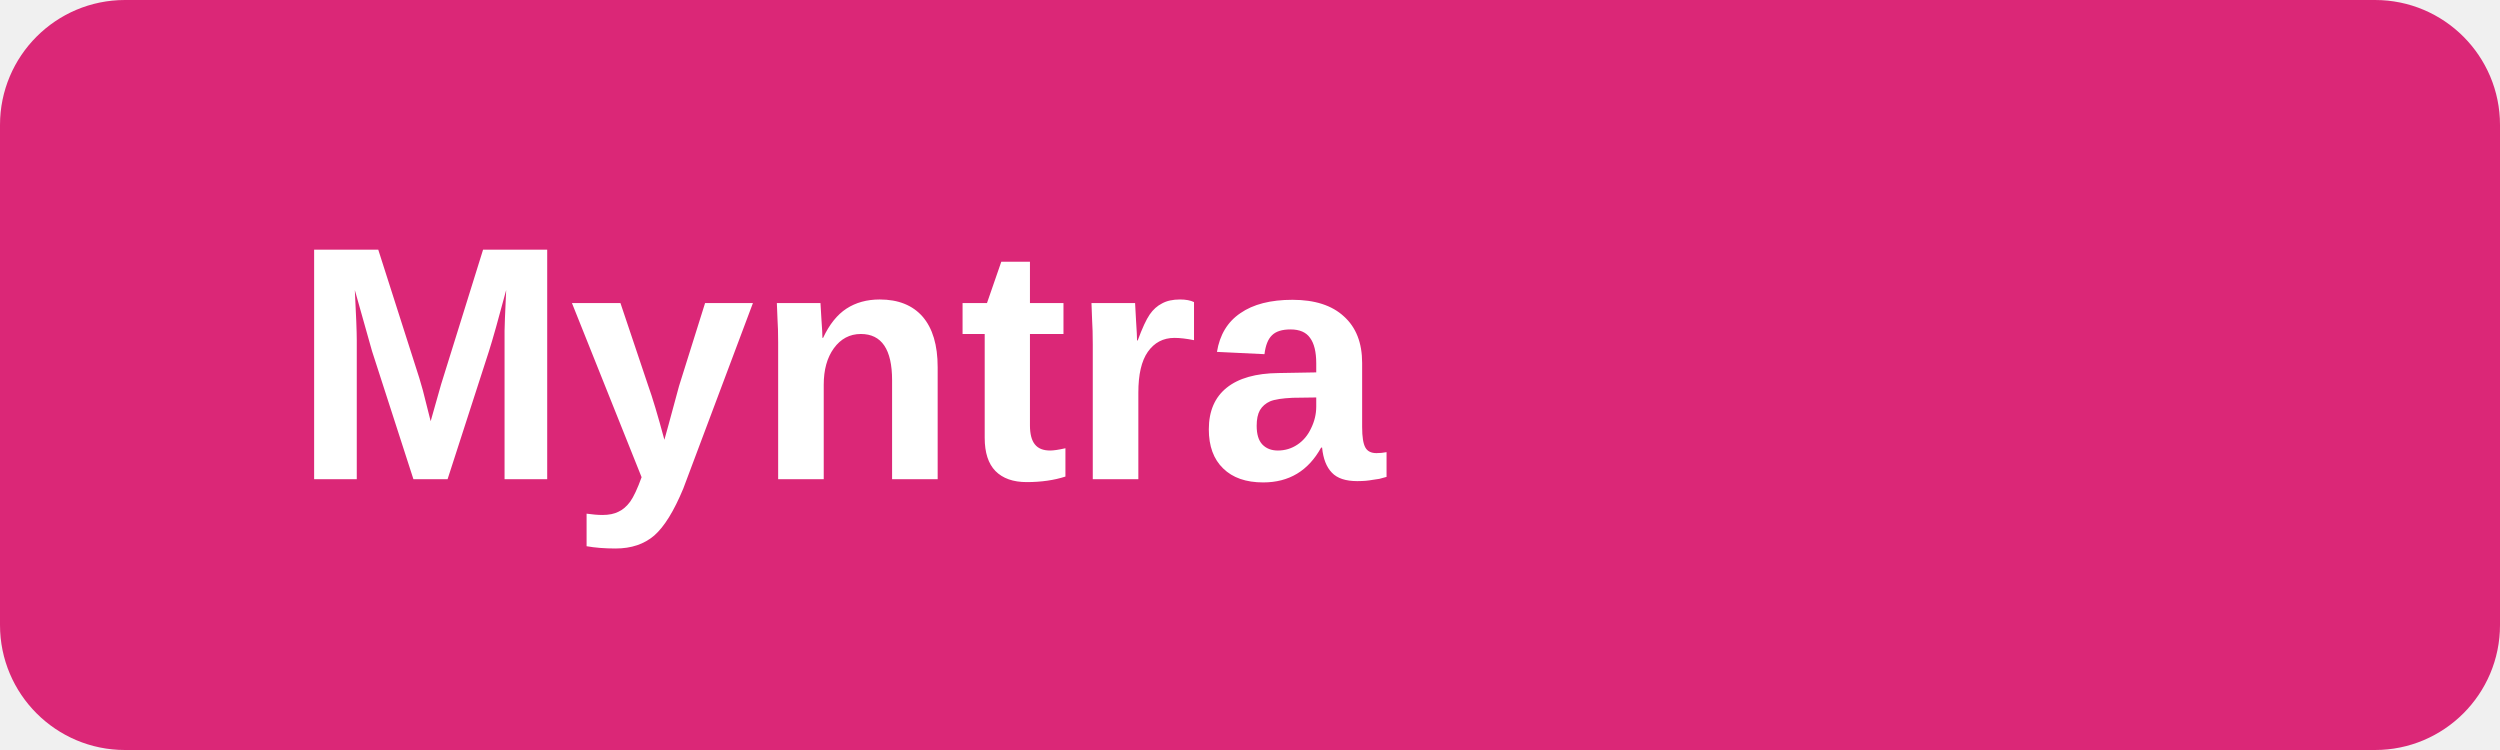
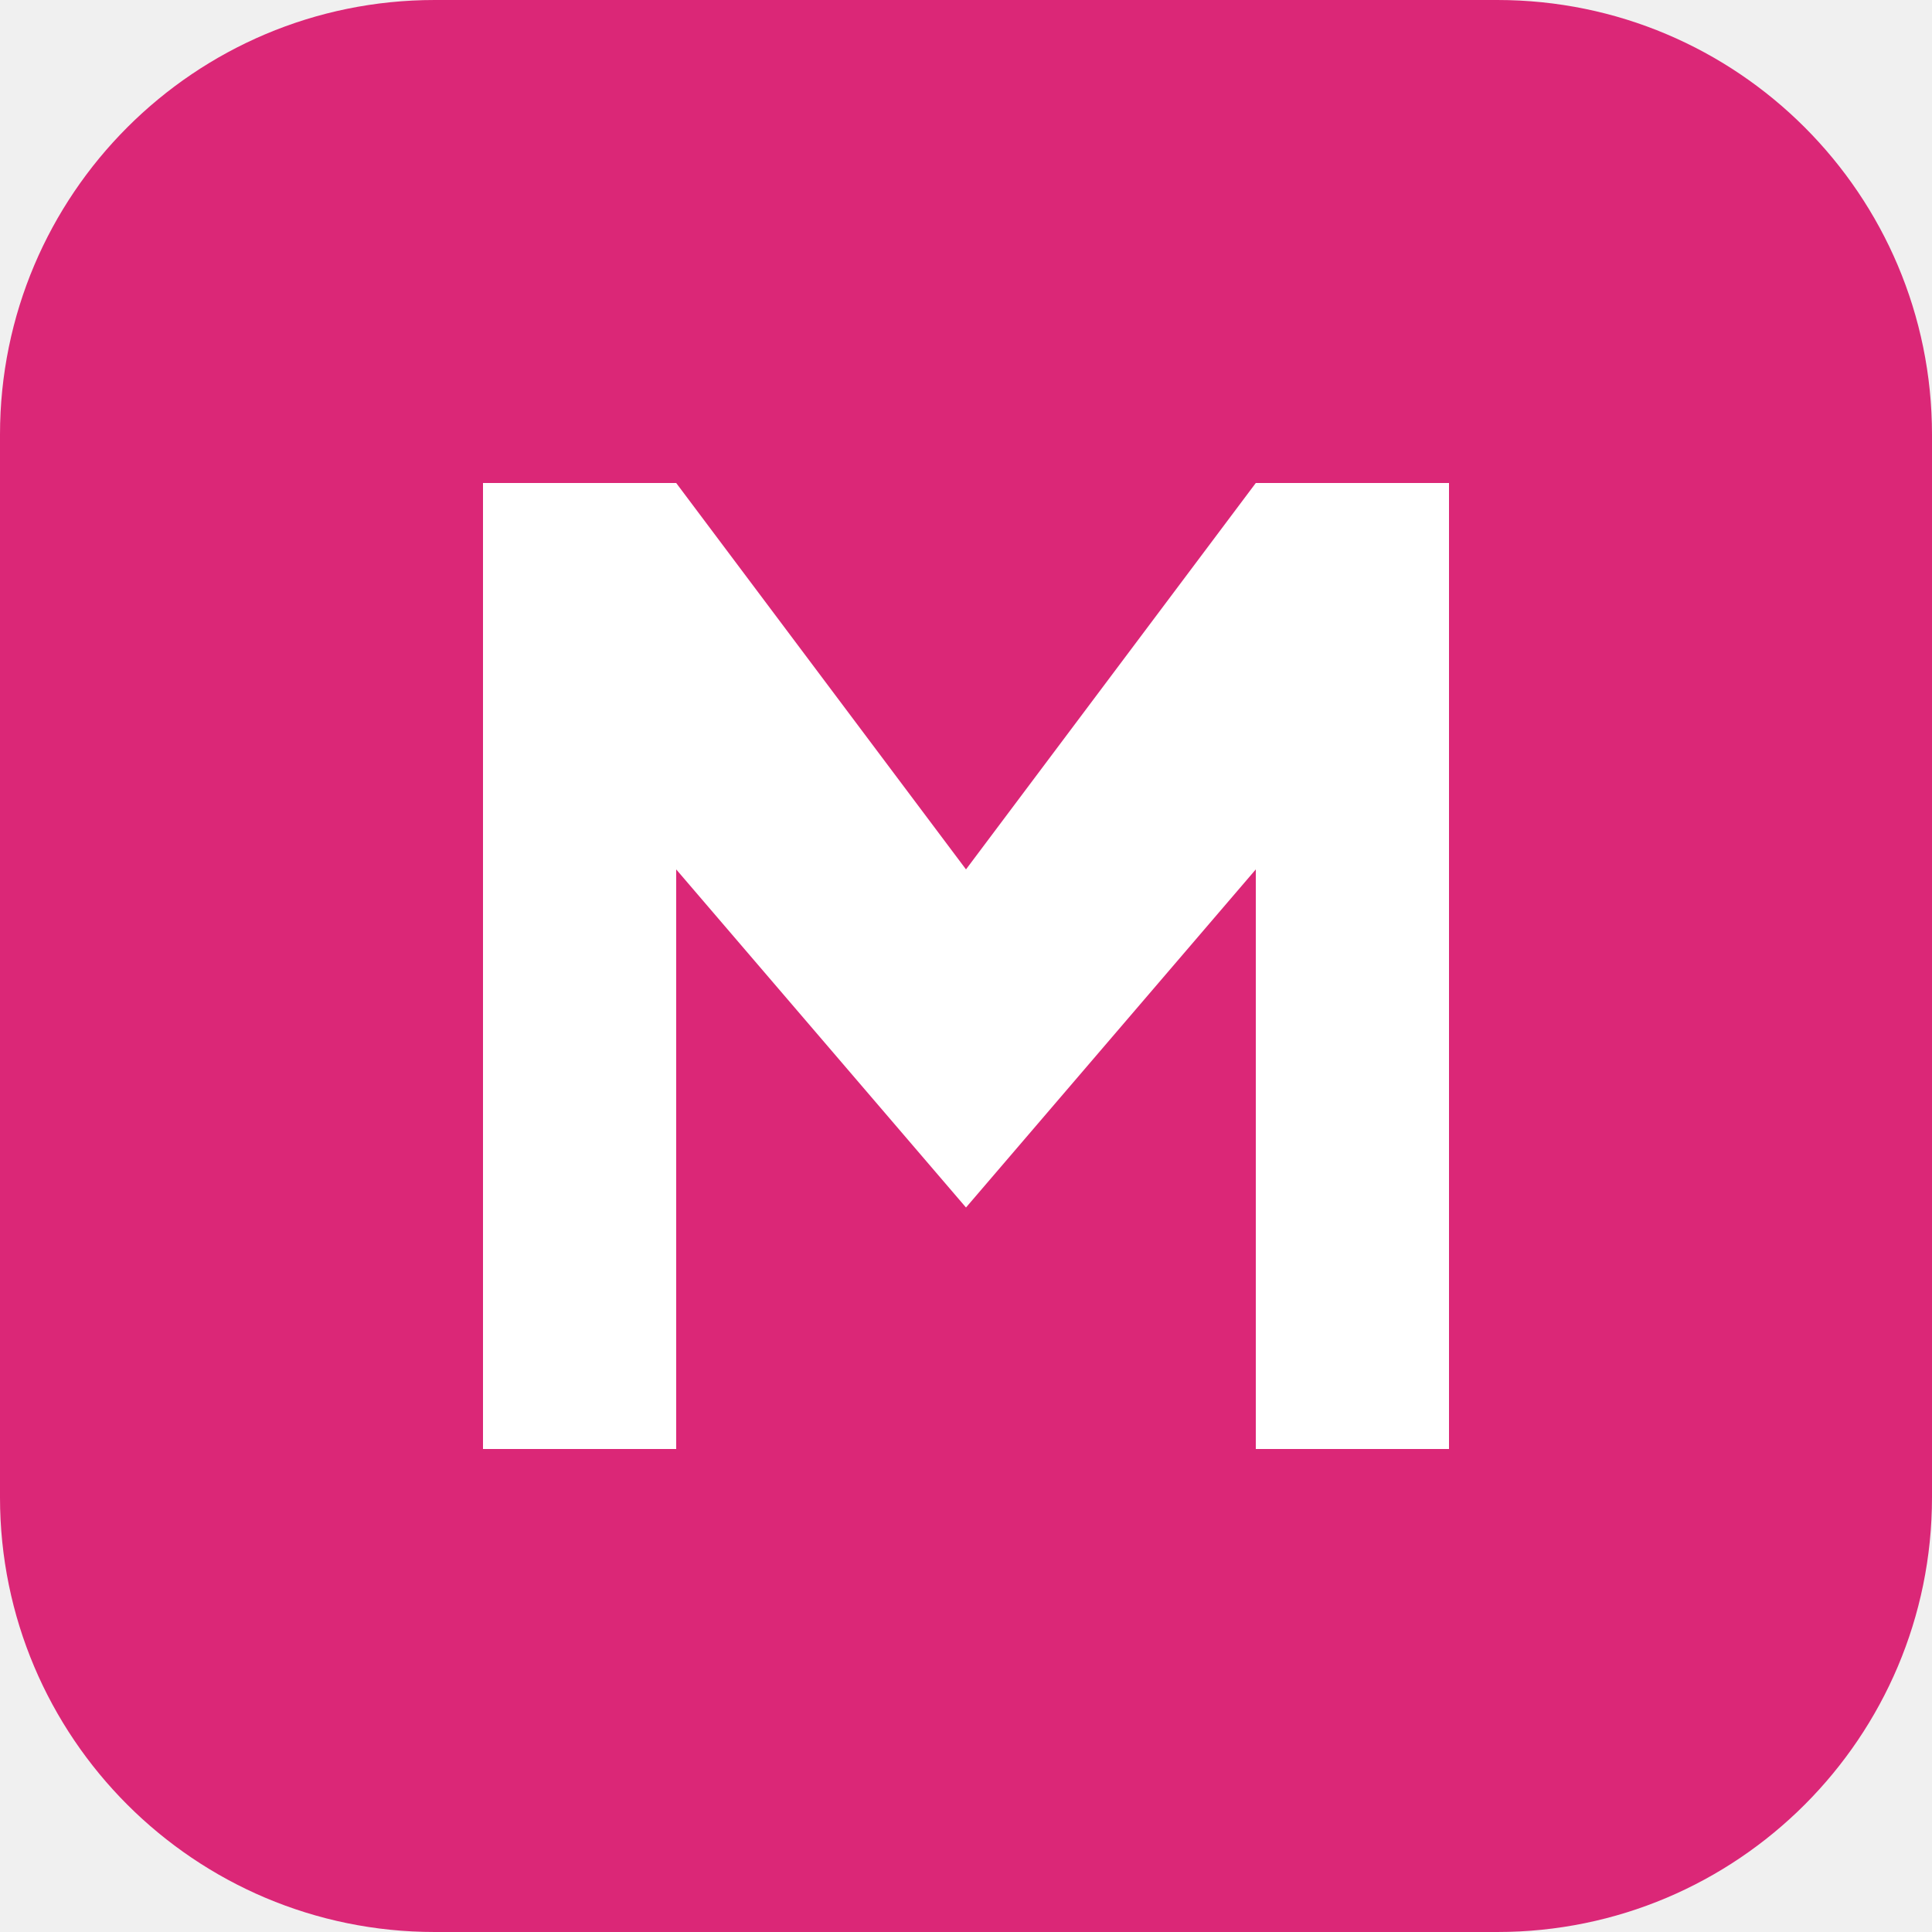
- <svg xmlns="http://www.w3.org/2000/svg" width="120" height="36" viewBox="0 0 120 36" role="img" aria-label="Myntra logo">
-   <rect width="120" height="36" rx="6" fill="#db2777" />
-   <text x="14" y="23" font-size="16" fill="#ffffff" font-family="Arial, sans-serif" font-weight="700">Myntra</text>
+ <svg xmlns="http://www.w3.org/2000/svg" width="40" height="40" viewBox="0 0 40 40" role="img" aria-label="Myntra logo">
+   <rect width="40" height="40" rx="9" fill="#db2777" />
+   <path d="M10 30V10h4l6 8 6-8h4v20h-4V18l-6 7-6-7v12z" fill="#ffffff" />
</svg>
